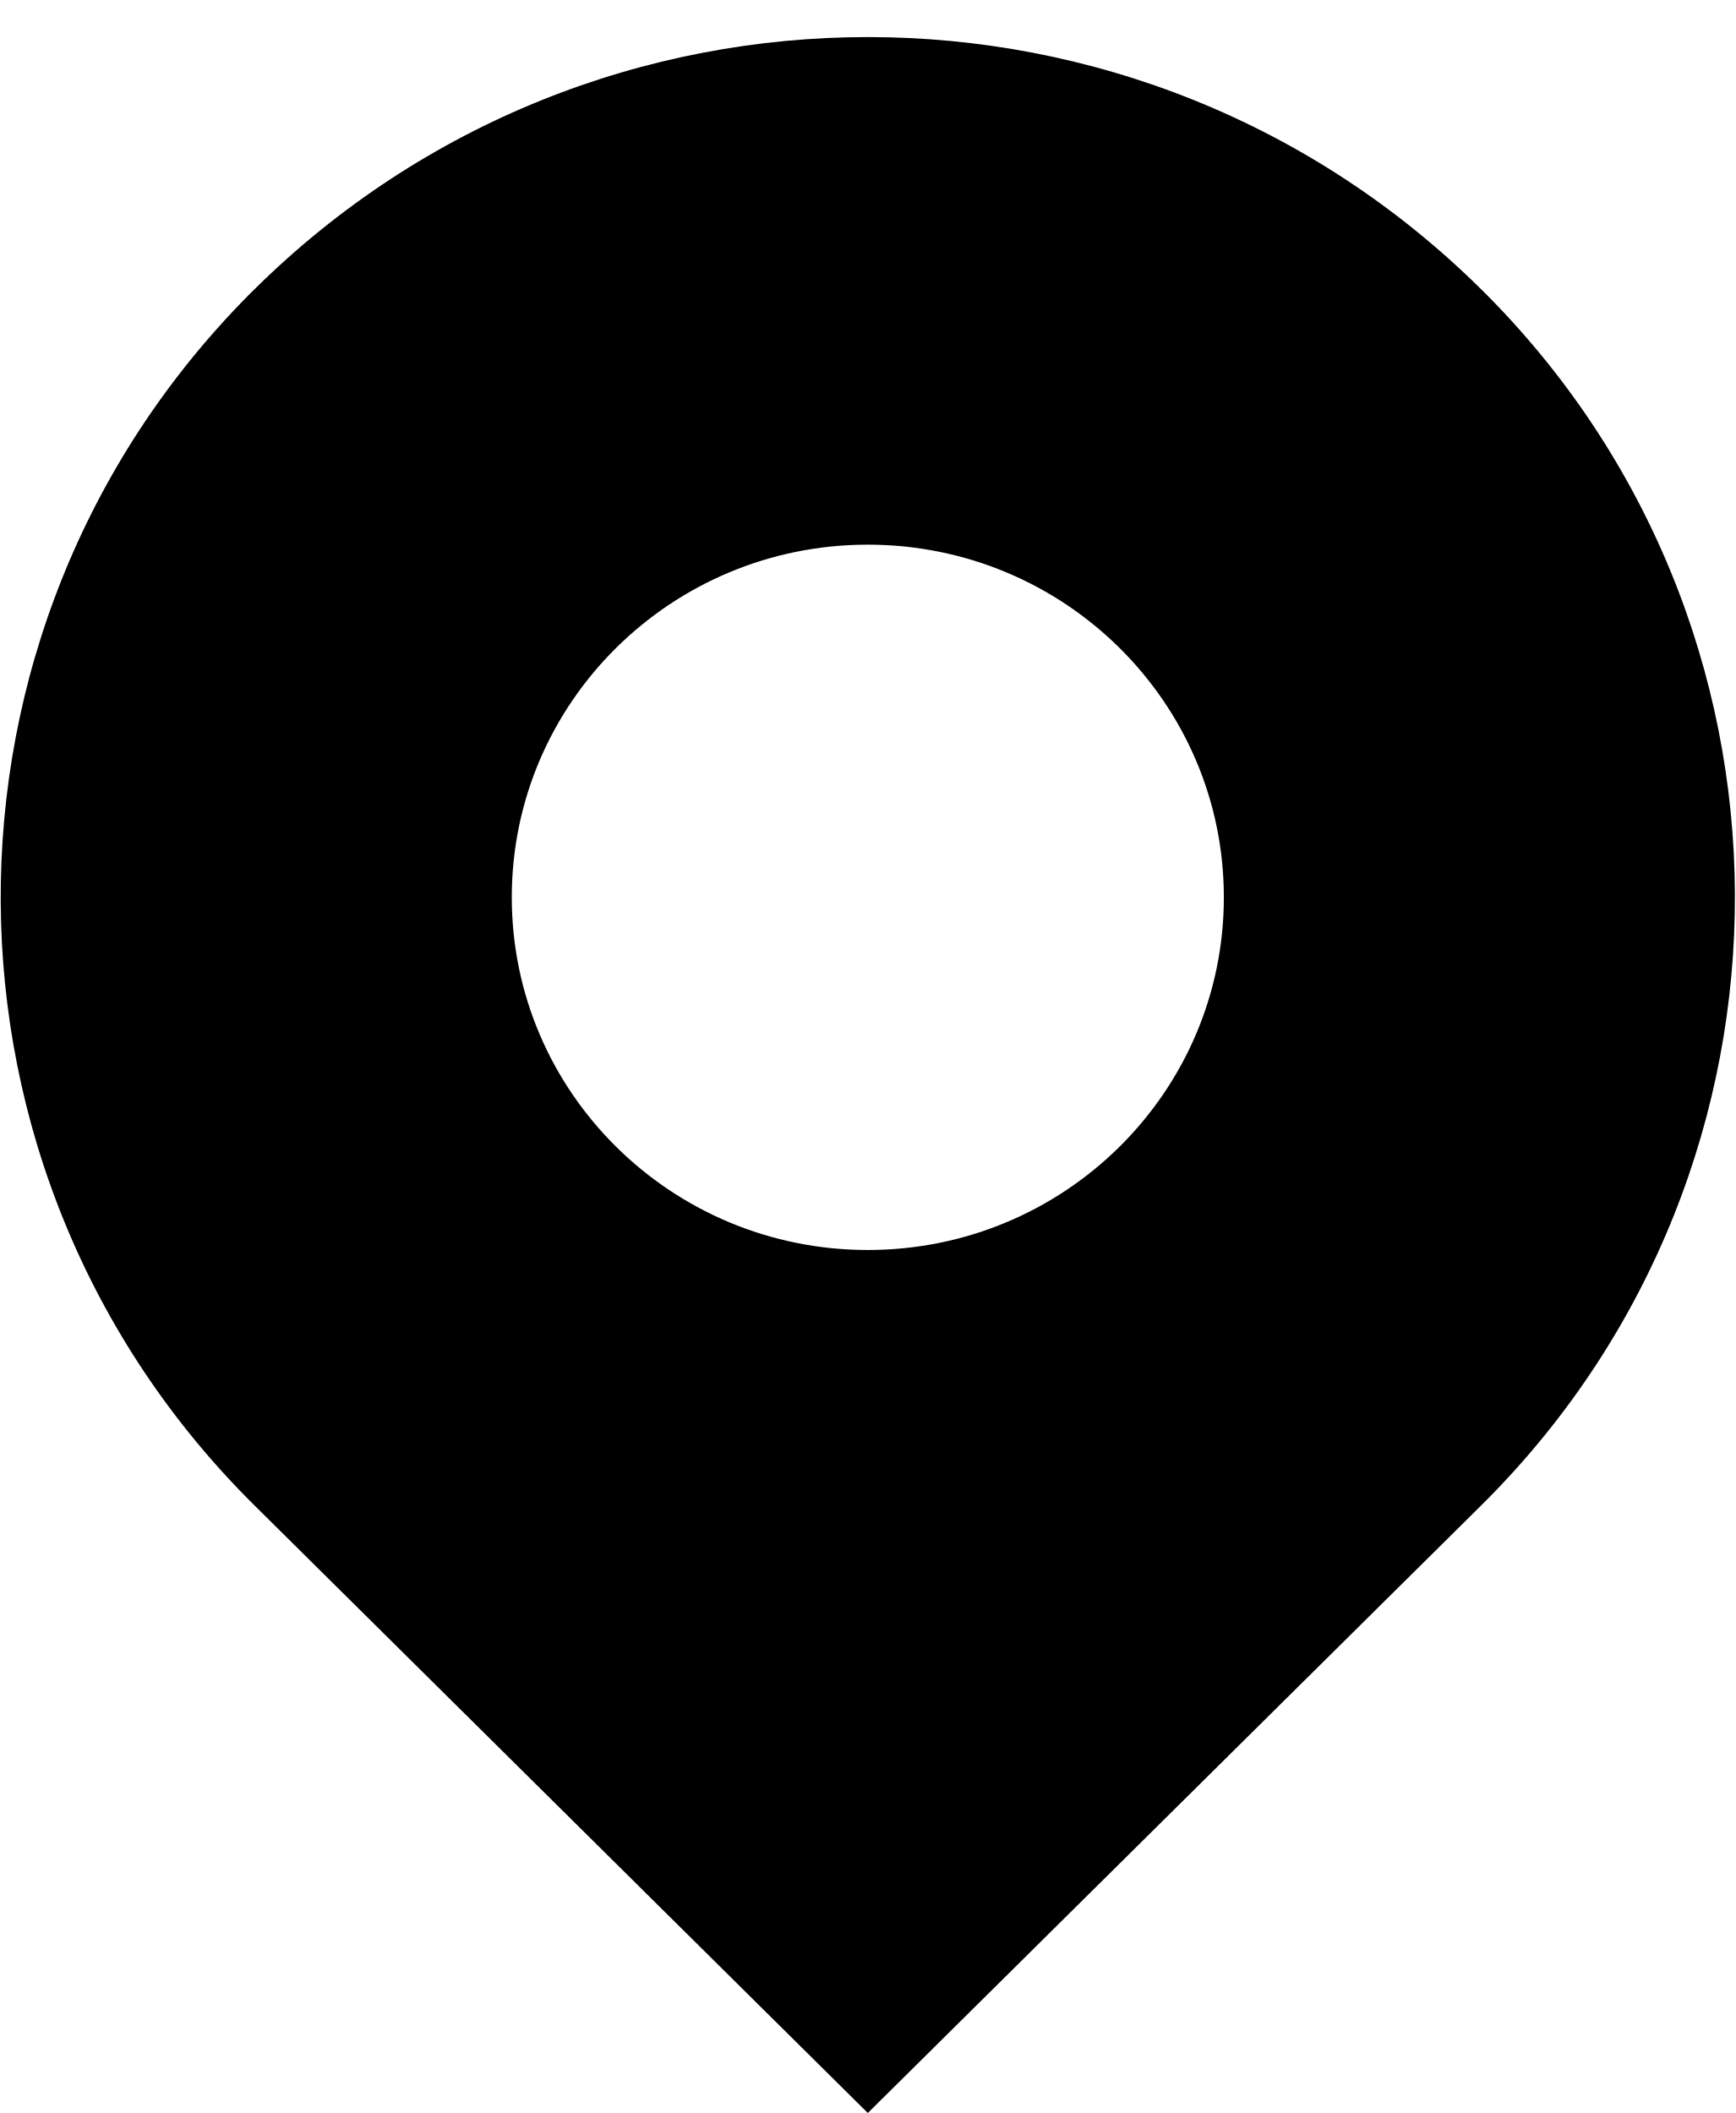
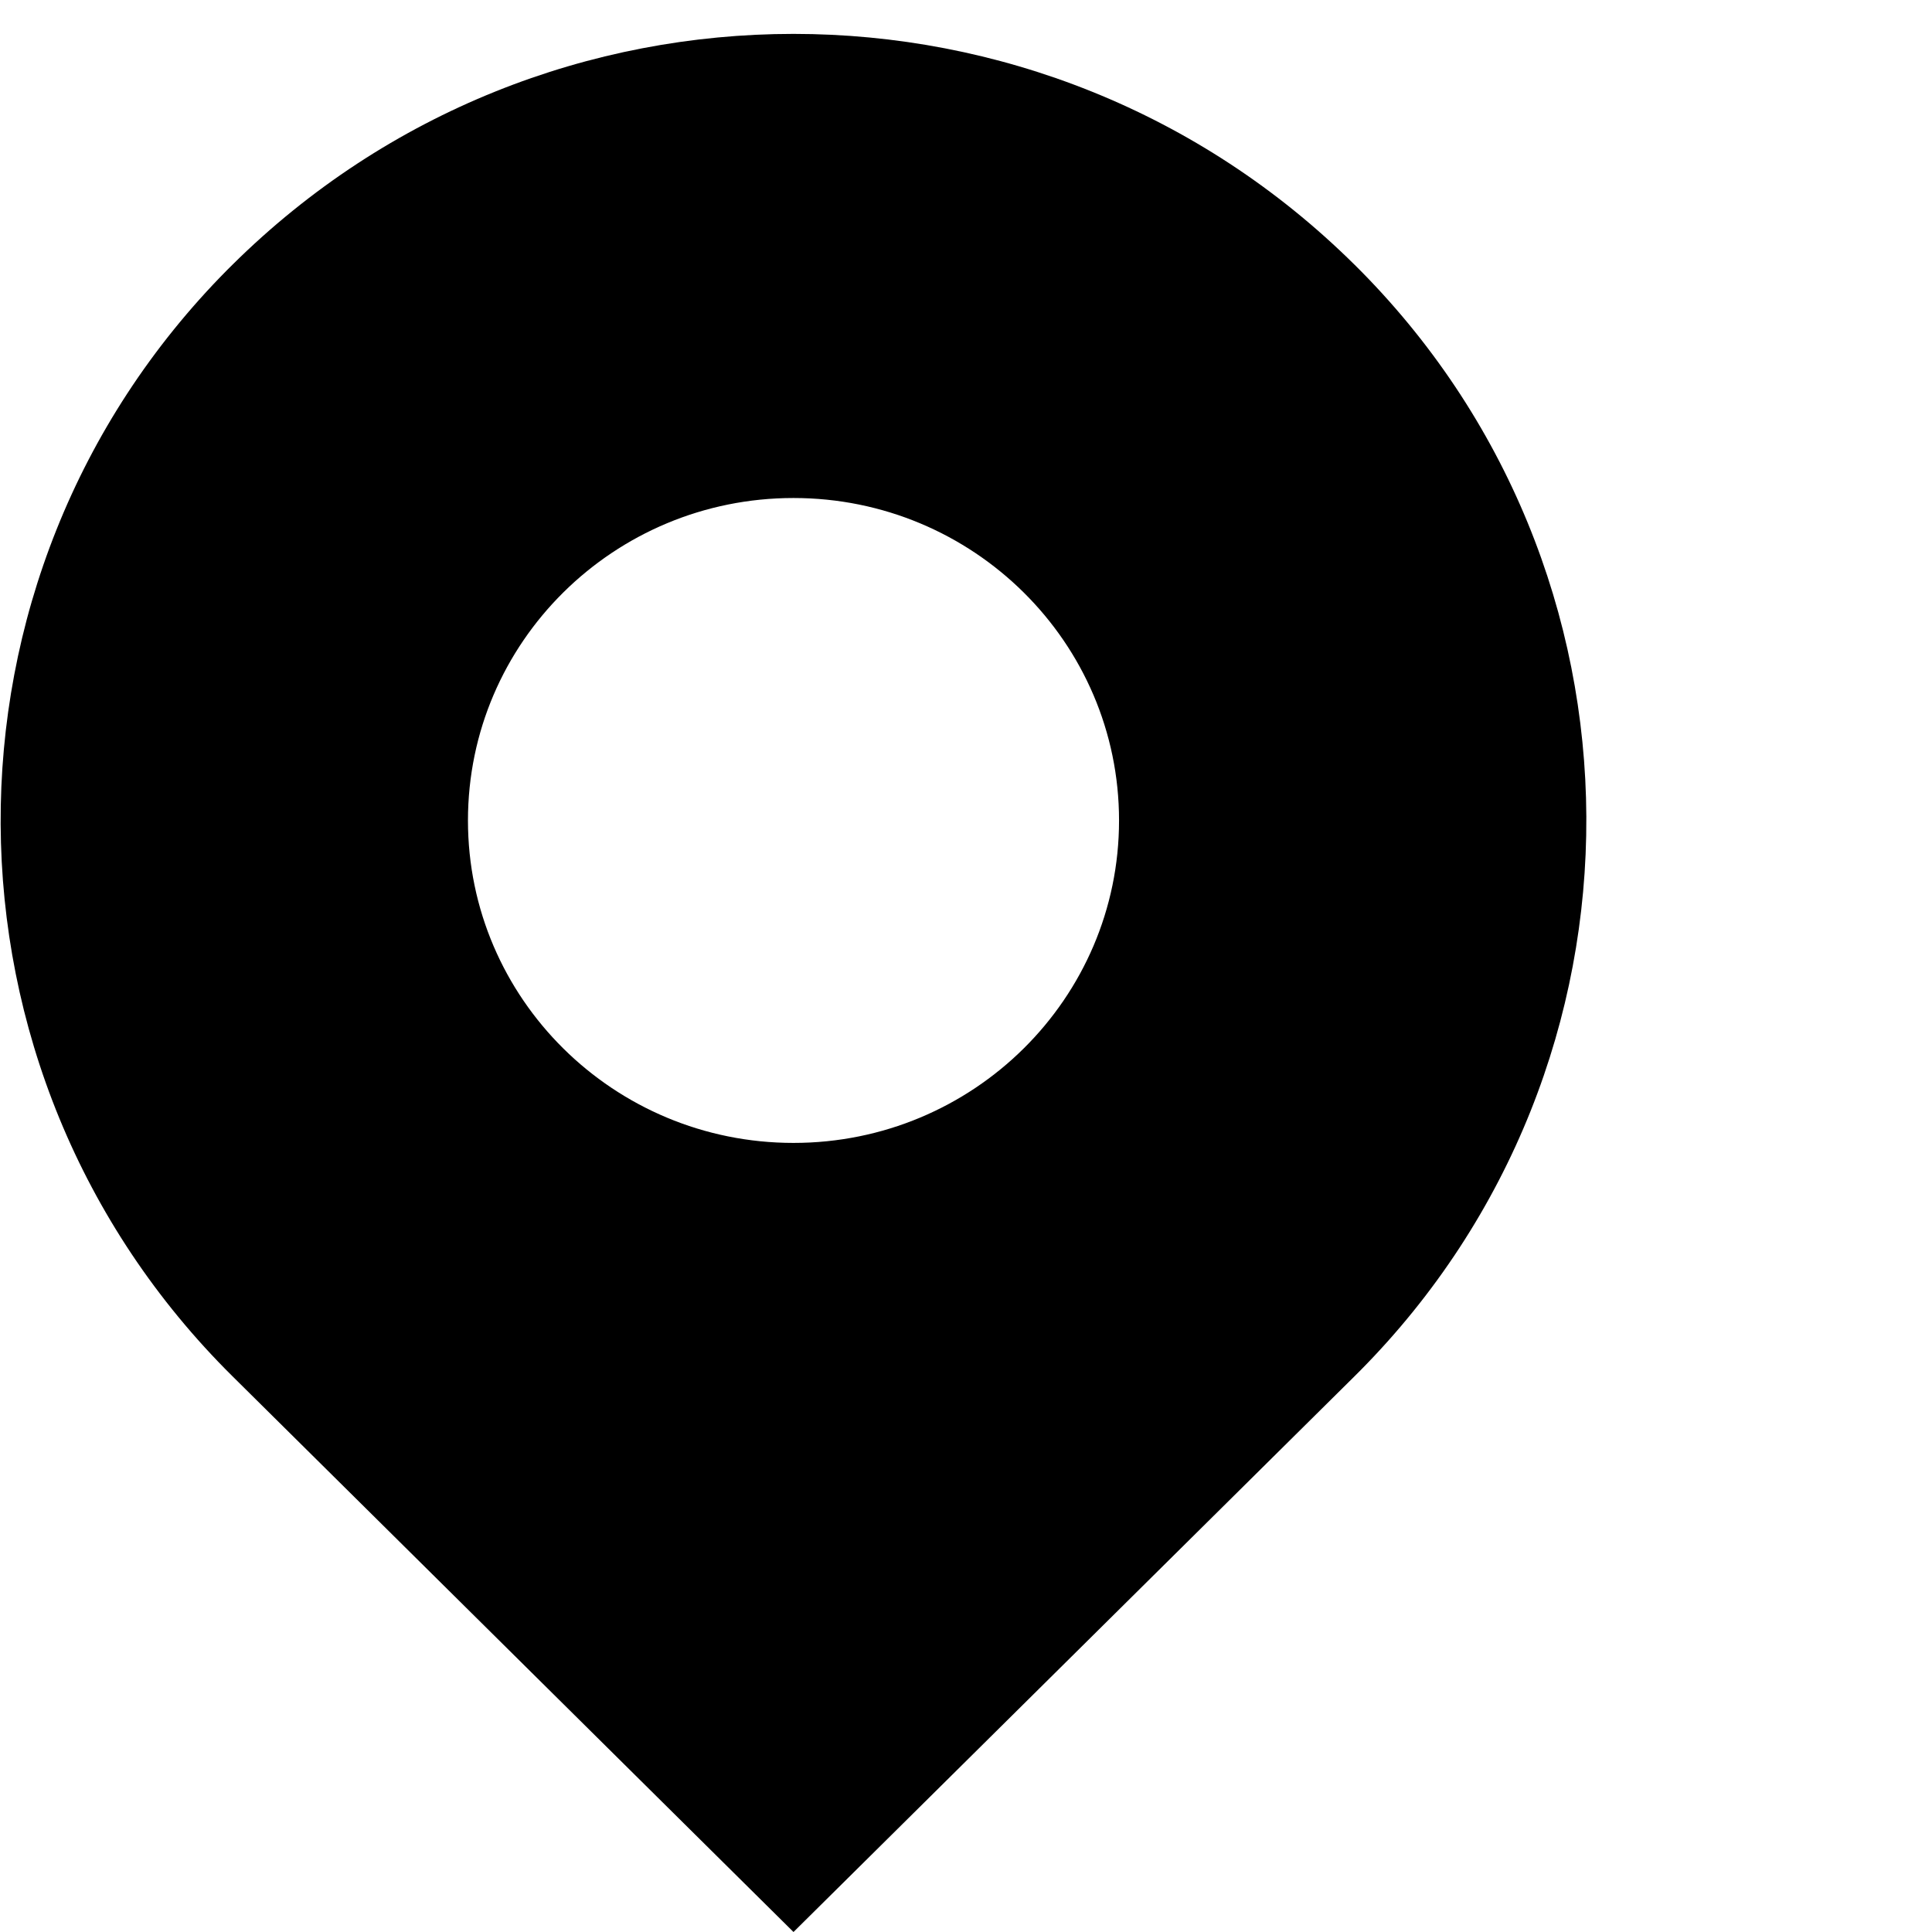
- <svg xmlns="http://www.w3.org/2000/svg" width="46" height="56">
+ <svg xmlns="http://www.w3.org/2000/svg" width="56" height="56">
  <path fill-rule="evenodd" d="M39.263 7.673c8.897 8.812 8.966 23.168.153 32.065l-.153.153L23 56 6.737 39.89C-2.16 31.079-2.23 16.723 6.584 7.826l.153-.152c9.007-8.922 23.52-8.922 32.526 0zM23 14.435c-5.211 0-9.436 4.185-9.436 9.347S17.79 33.128 23 33.128s9.436-4.184 9.436-9.346S28.21 14.435 23 14.435z" />
</svg>
